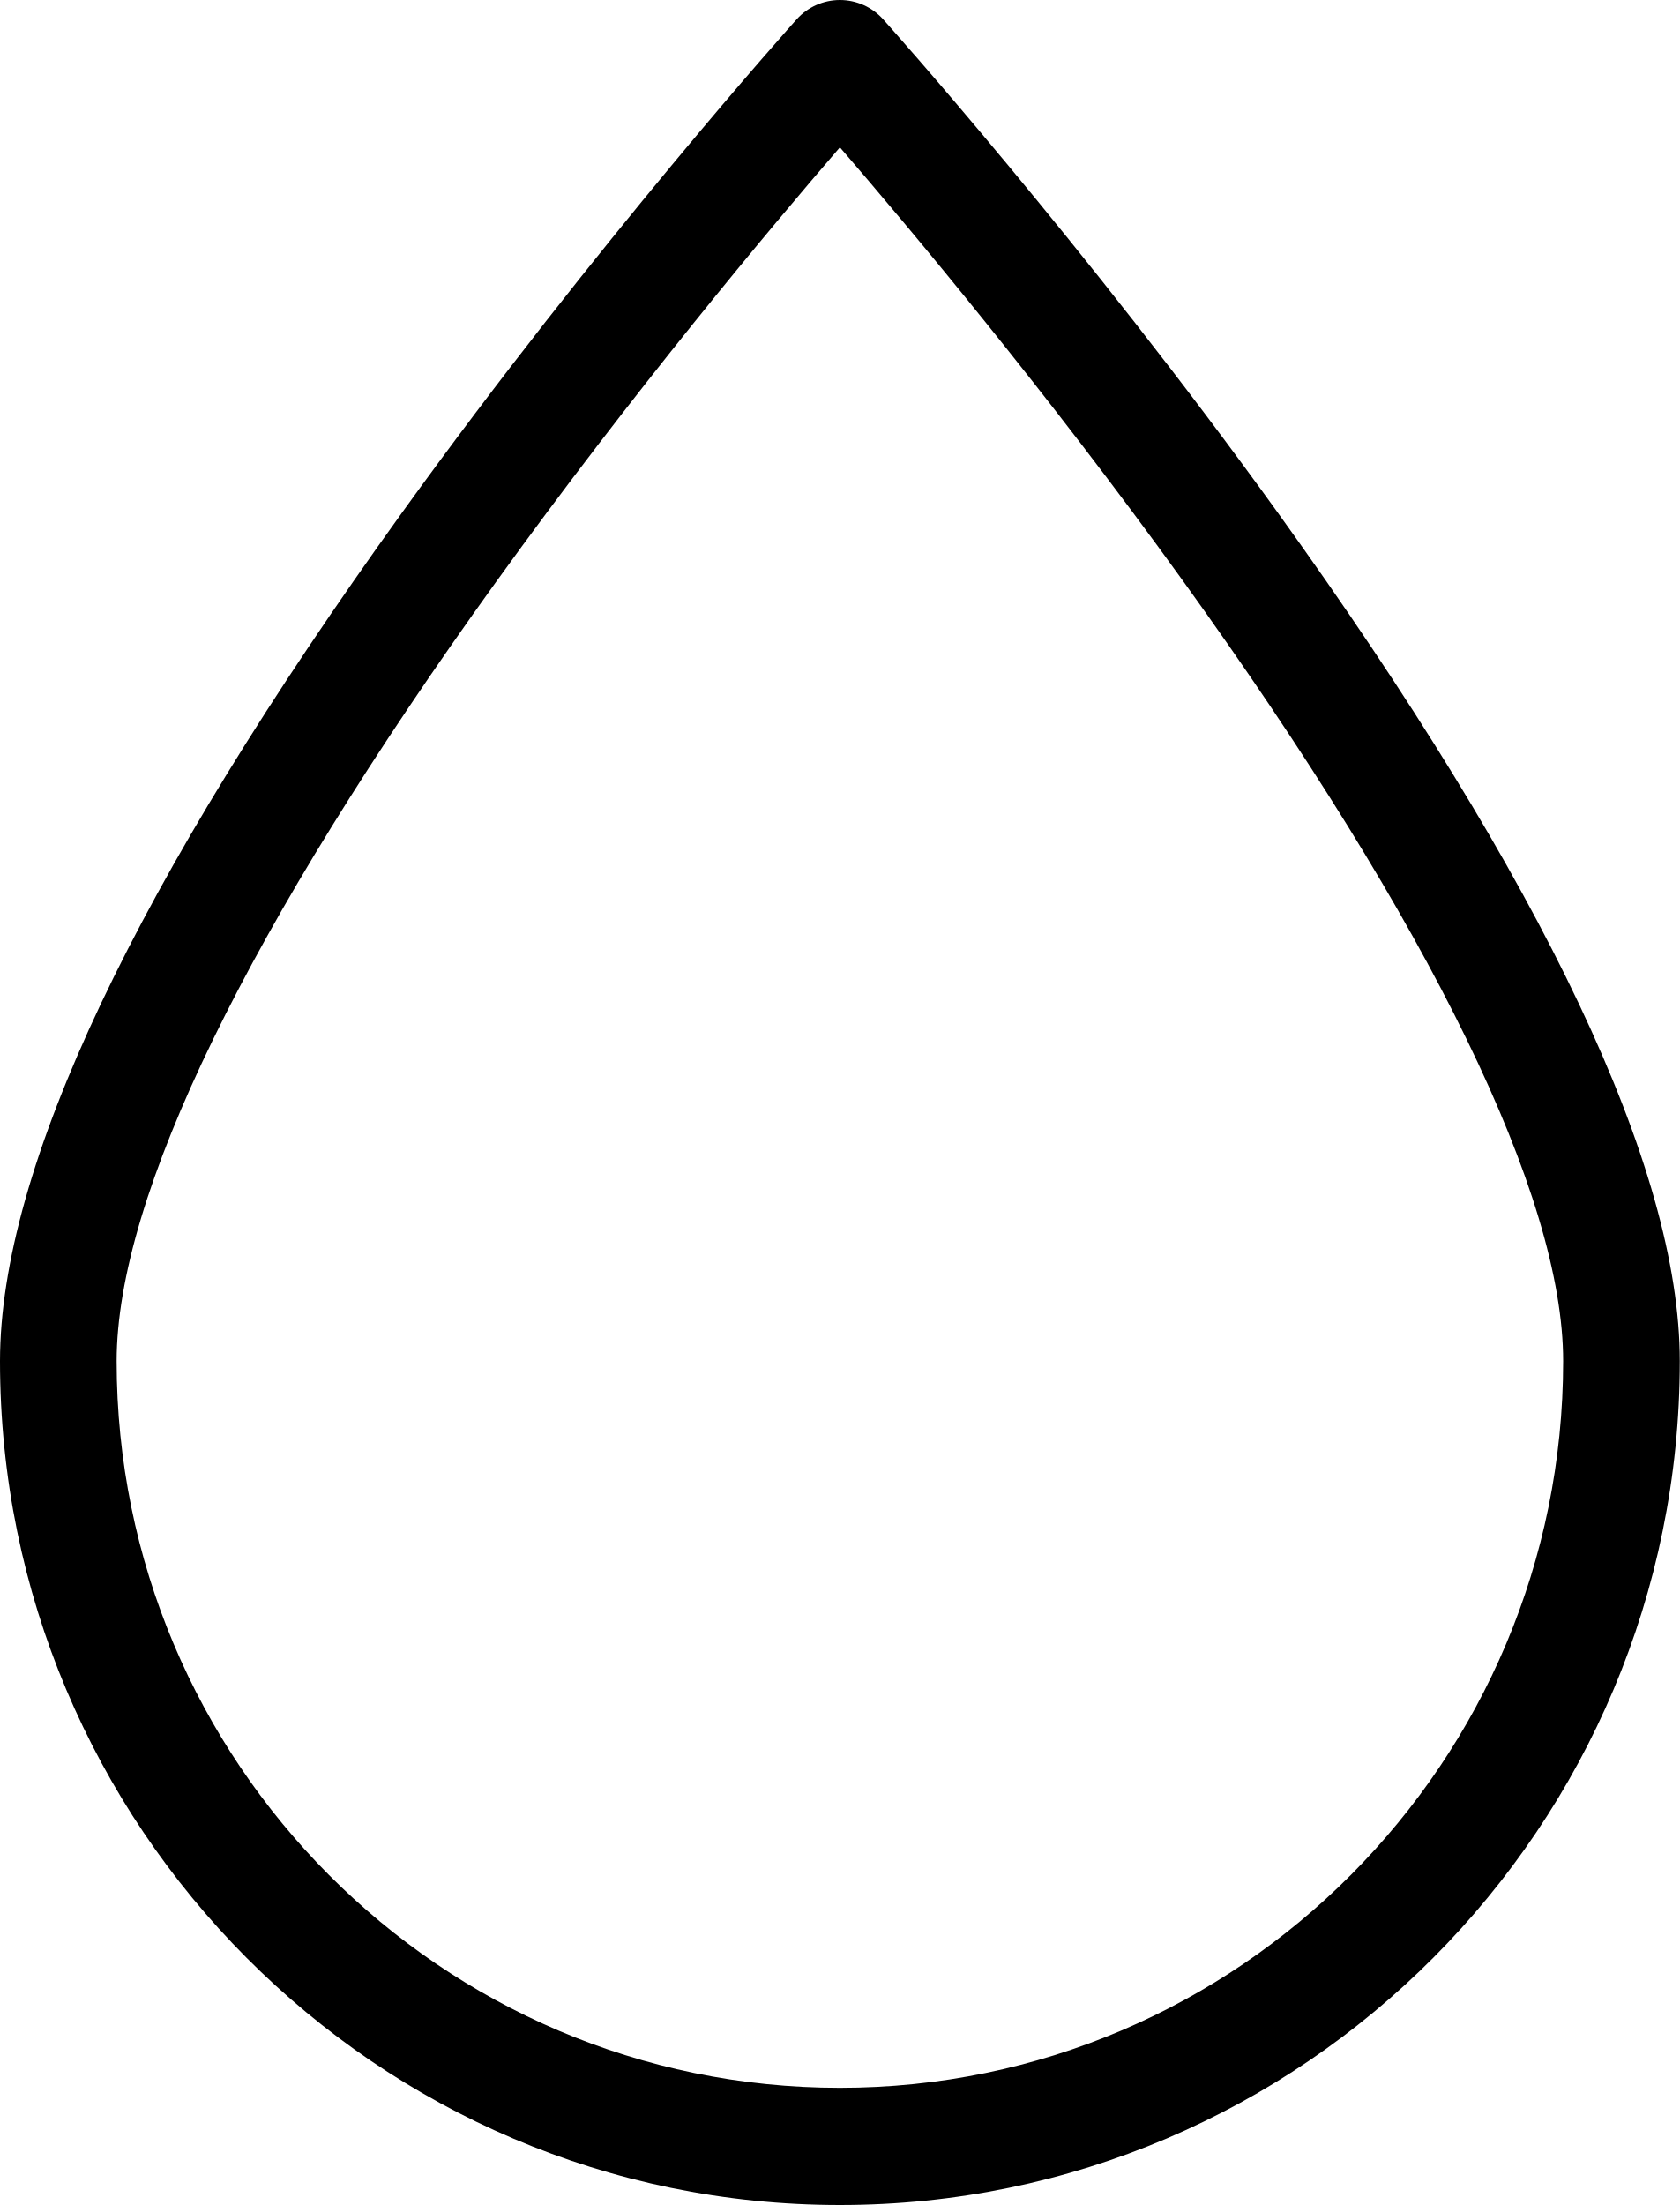
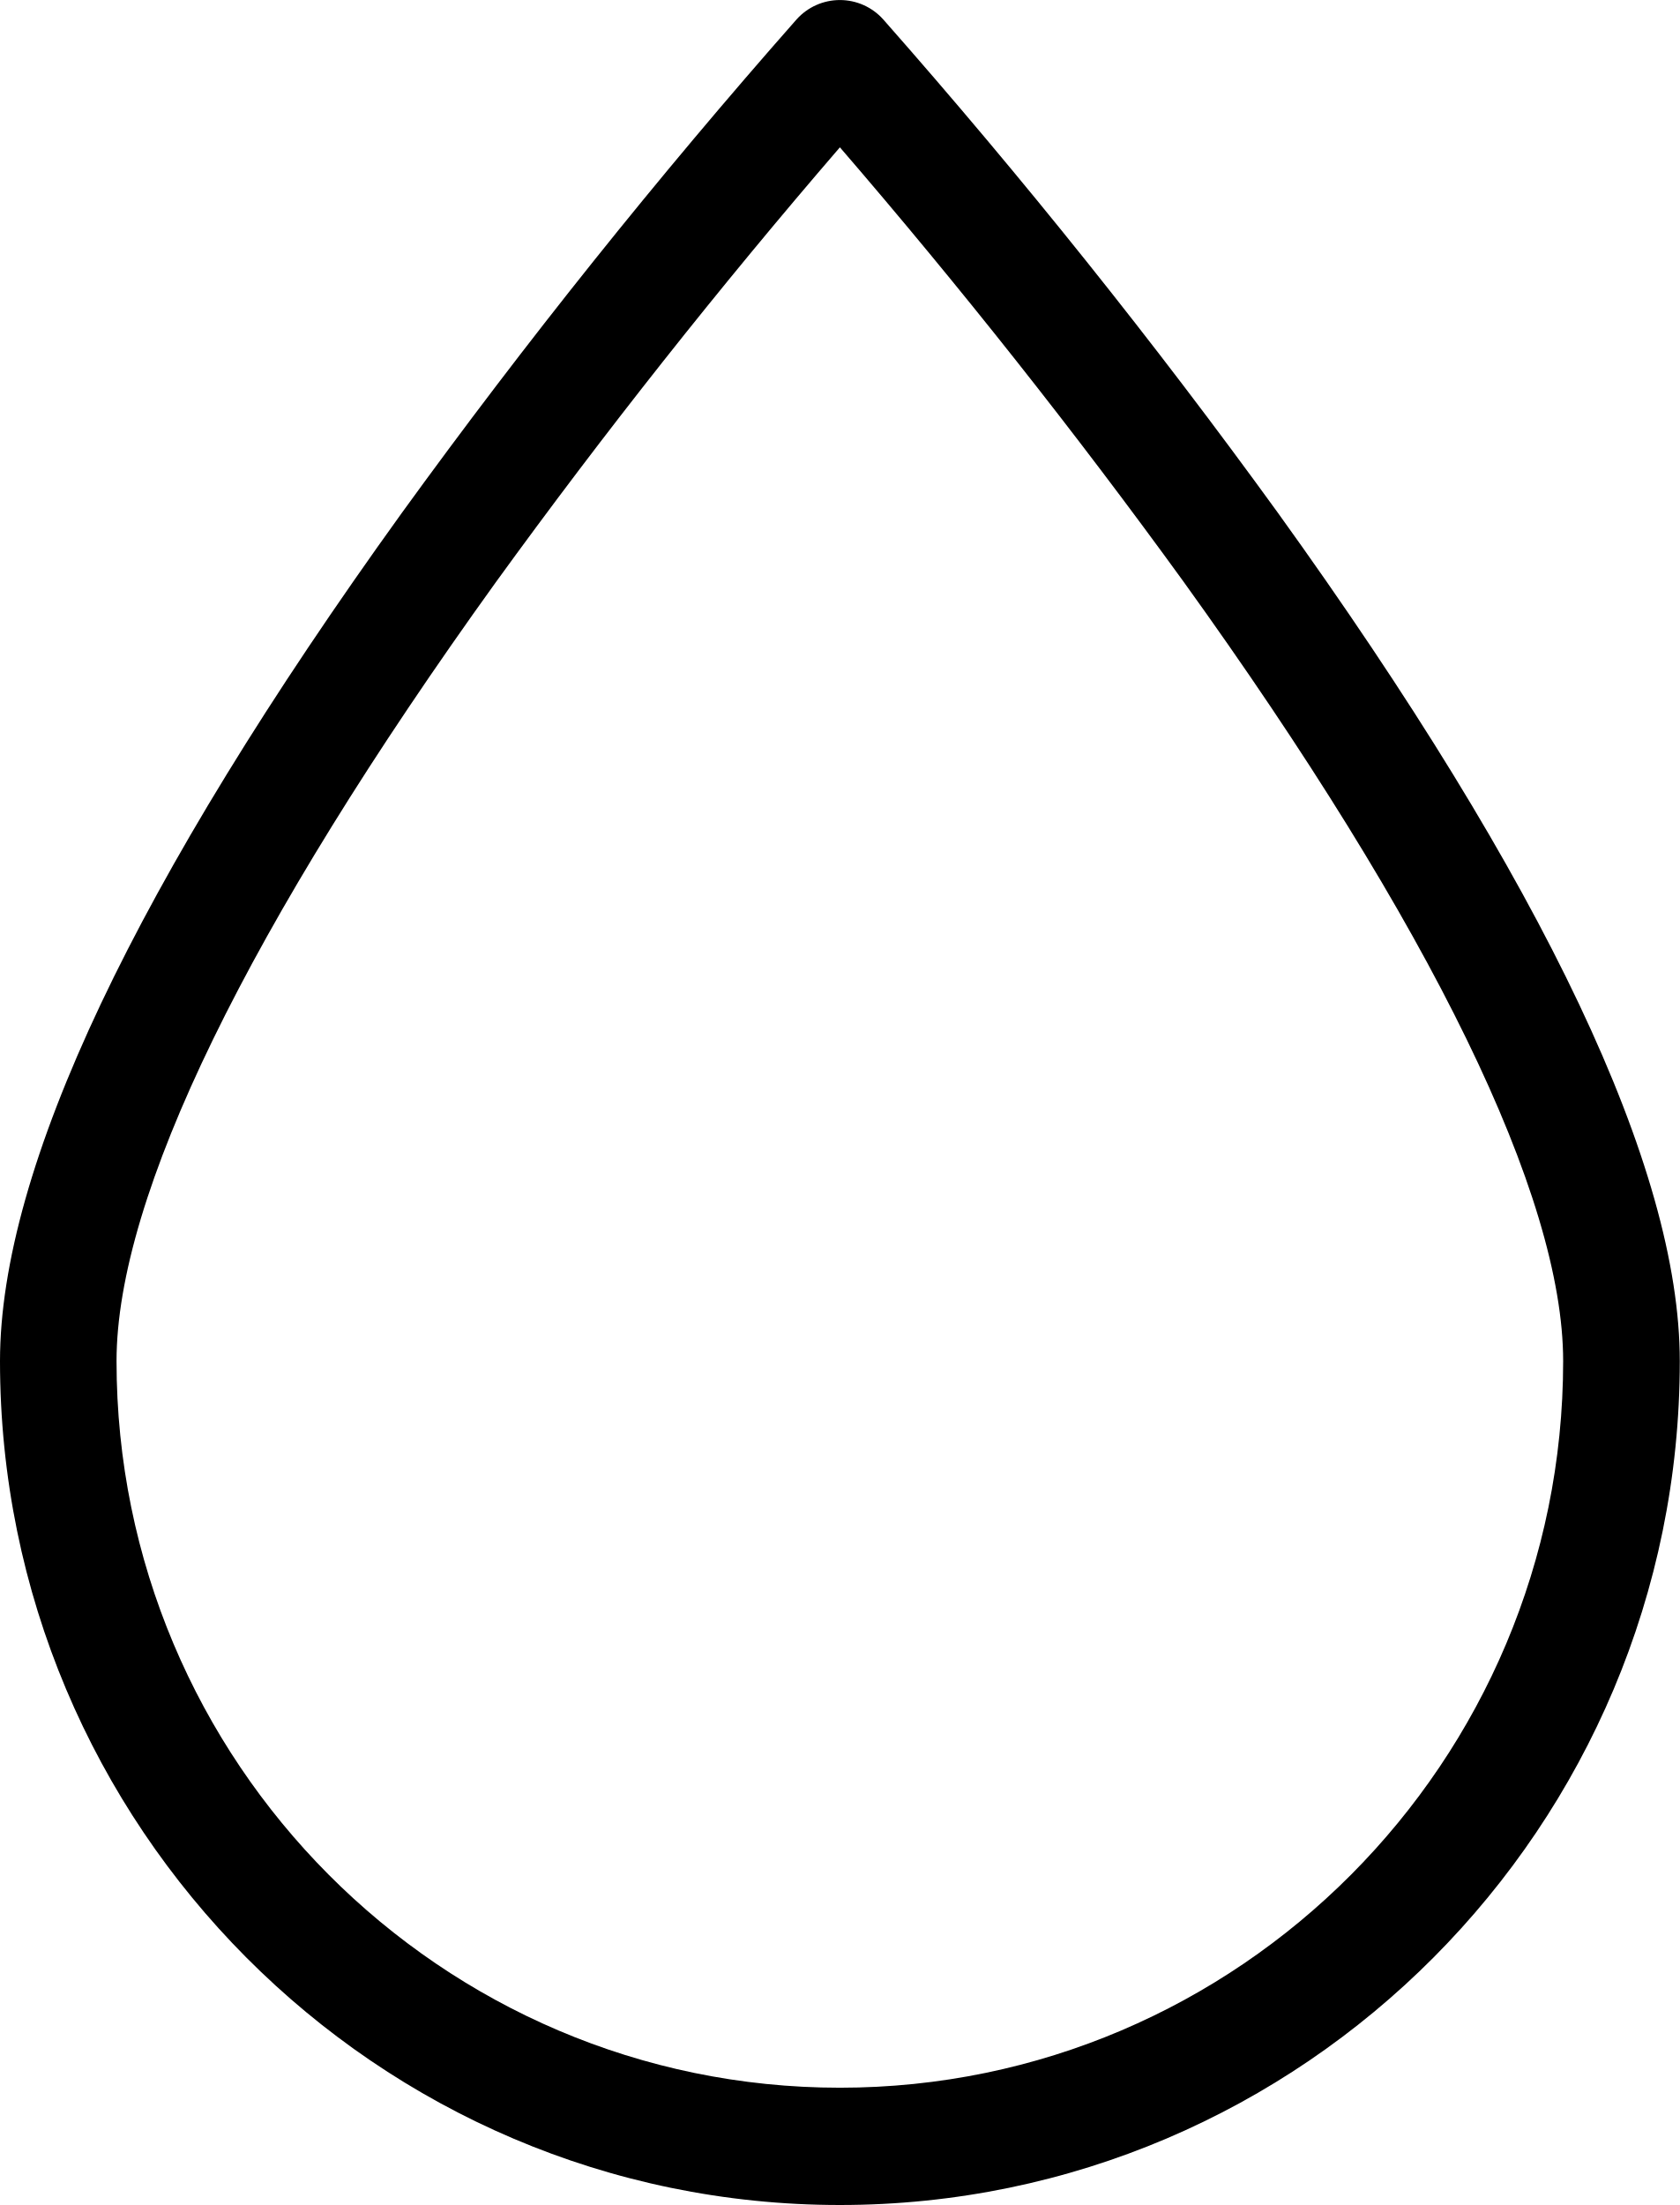
- <svg xmlns="http://www.w3.org/2000/svg" width="16" height="21" viewBox="0 0 16 21" fill="none">
-   <path d="M8 21C12.411 21 16 17.394 16 12.963C16 11.129 14.712 8.412 12.172 4.884C10.315 2.305 8.431 0.205 8.412 0.184C8.307 0.067 8.157 0 8 0C7.843 0 7.693 0.067 7.588 0.184C7.569 0.205 5.685 2.305 3.828 4.884C1.288 8.411 1.65091e-09 11.129 1.65091e-09 12.963C-8.88796e-05 17.394 3.589 21 8 21ZM4.722 5.546C6.03 3.73 7.351 2.155 8 1.403C8.648 2.154 9.966 3.724 11.272 5.538C13.638 8.825 14.889 11.392 14.889 12.963C14.889 16.779 11.799 19.884 8 19.884C4.201 19.884 1.111 16.779 1.111 12.963C1.111 11.393 2.36 8.829 4.722 5.546Z" fill="black" />
+ <svg xmlns="http://www.w3.org/2000/svg" fill="none" viewBox="0 0 16 21">
+   <path fill="#000" d="M8 21c4.411 0 8-3.606 8-8.037 0-1.834-1.288-4.551-3.828-8.079a62.869 62.869 0 0 0-3.76-4.7.554.554 0 0 0-.824 0 62.89 62.89 0 0 0-3.76 4.7C1.288 8.411 0 11.13 0 12.963 0 17.393 3.589 21 8 21ZM4.722 5.546A62.63 62.63 0 0 1 8 1.403a62.54 62.54 0 0 1 3.272 4.135c2.366 3.287 3.617 5.854 3.617 7.425 0 3.816-3.09 6.92-6.889 6.92-3.799 0-6.89-3.104-6.89-6.92 0-1.57 1.25-4.134 3.612-7.417Z" />
</svg>
